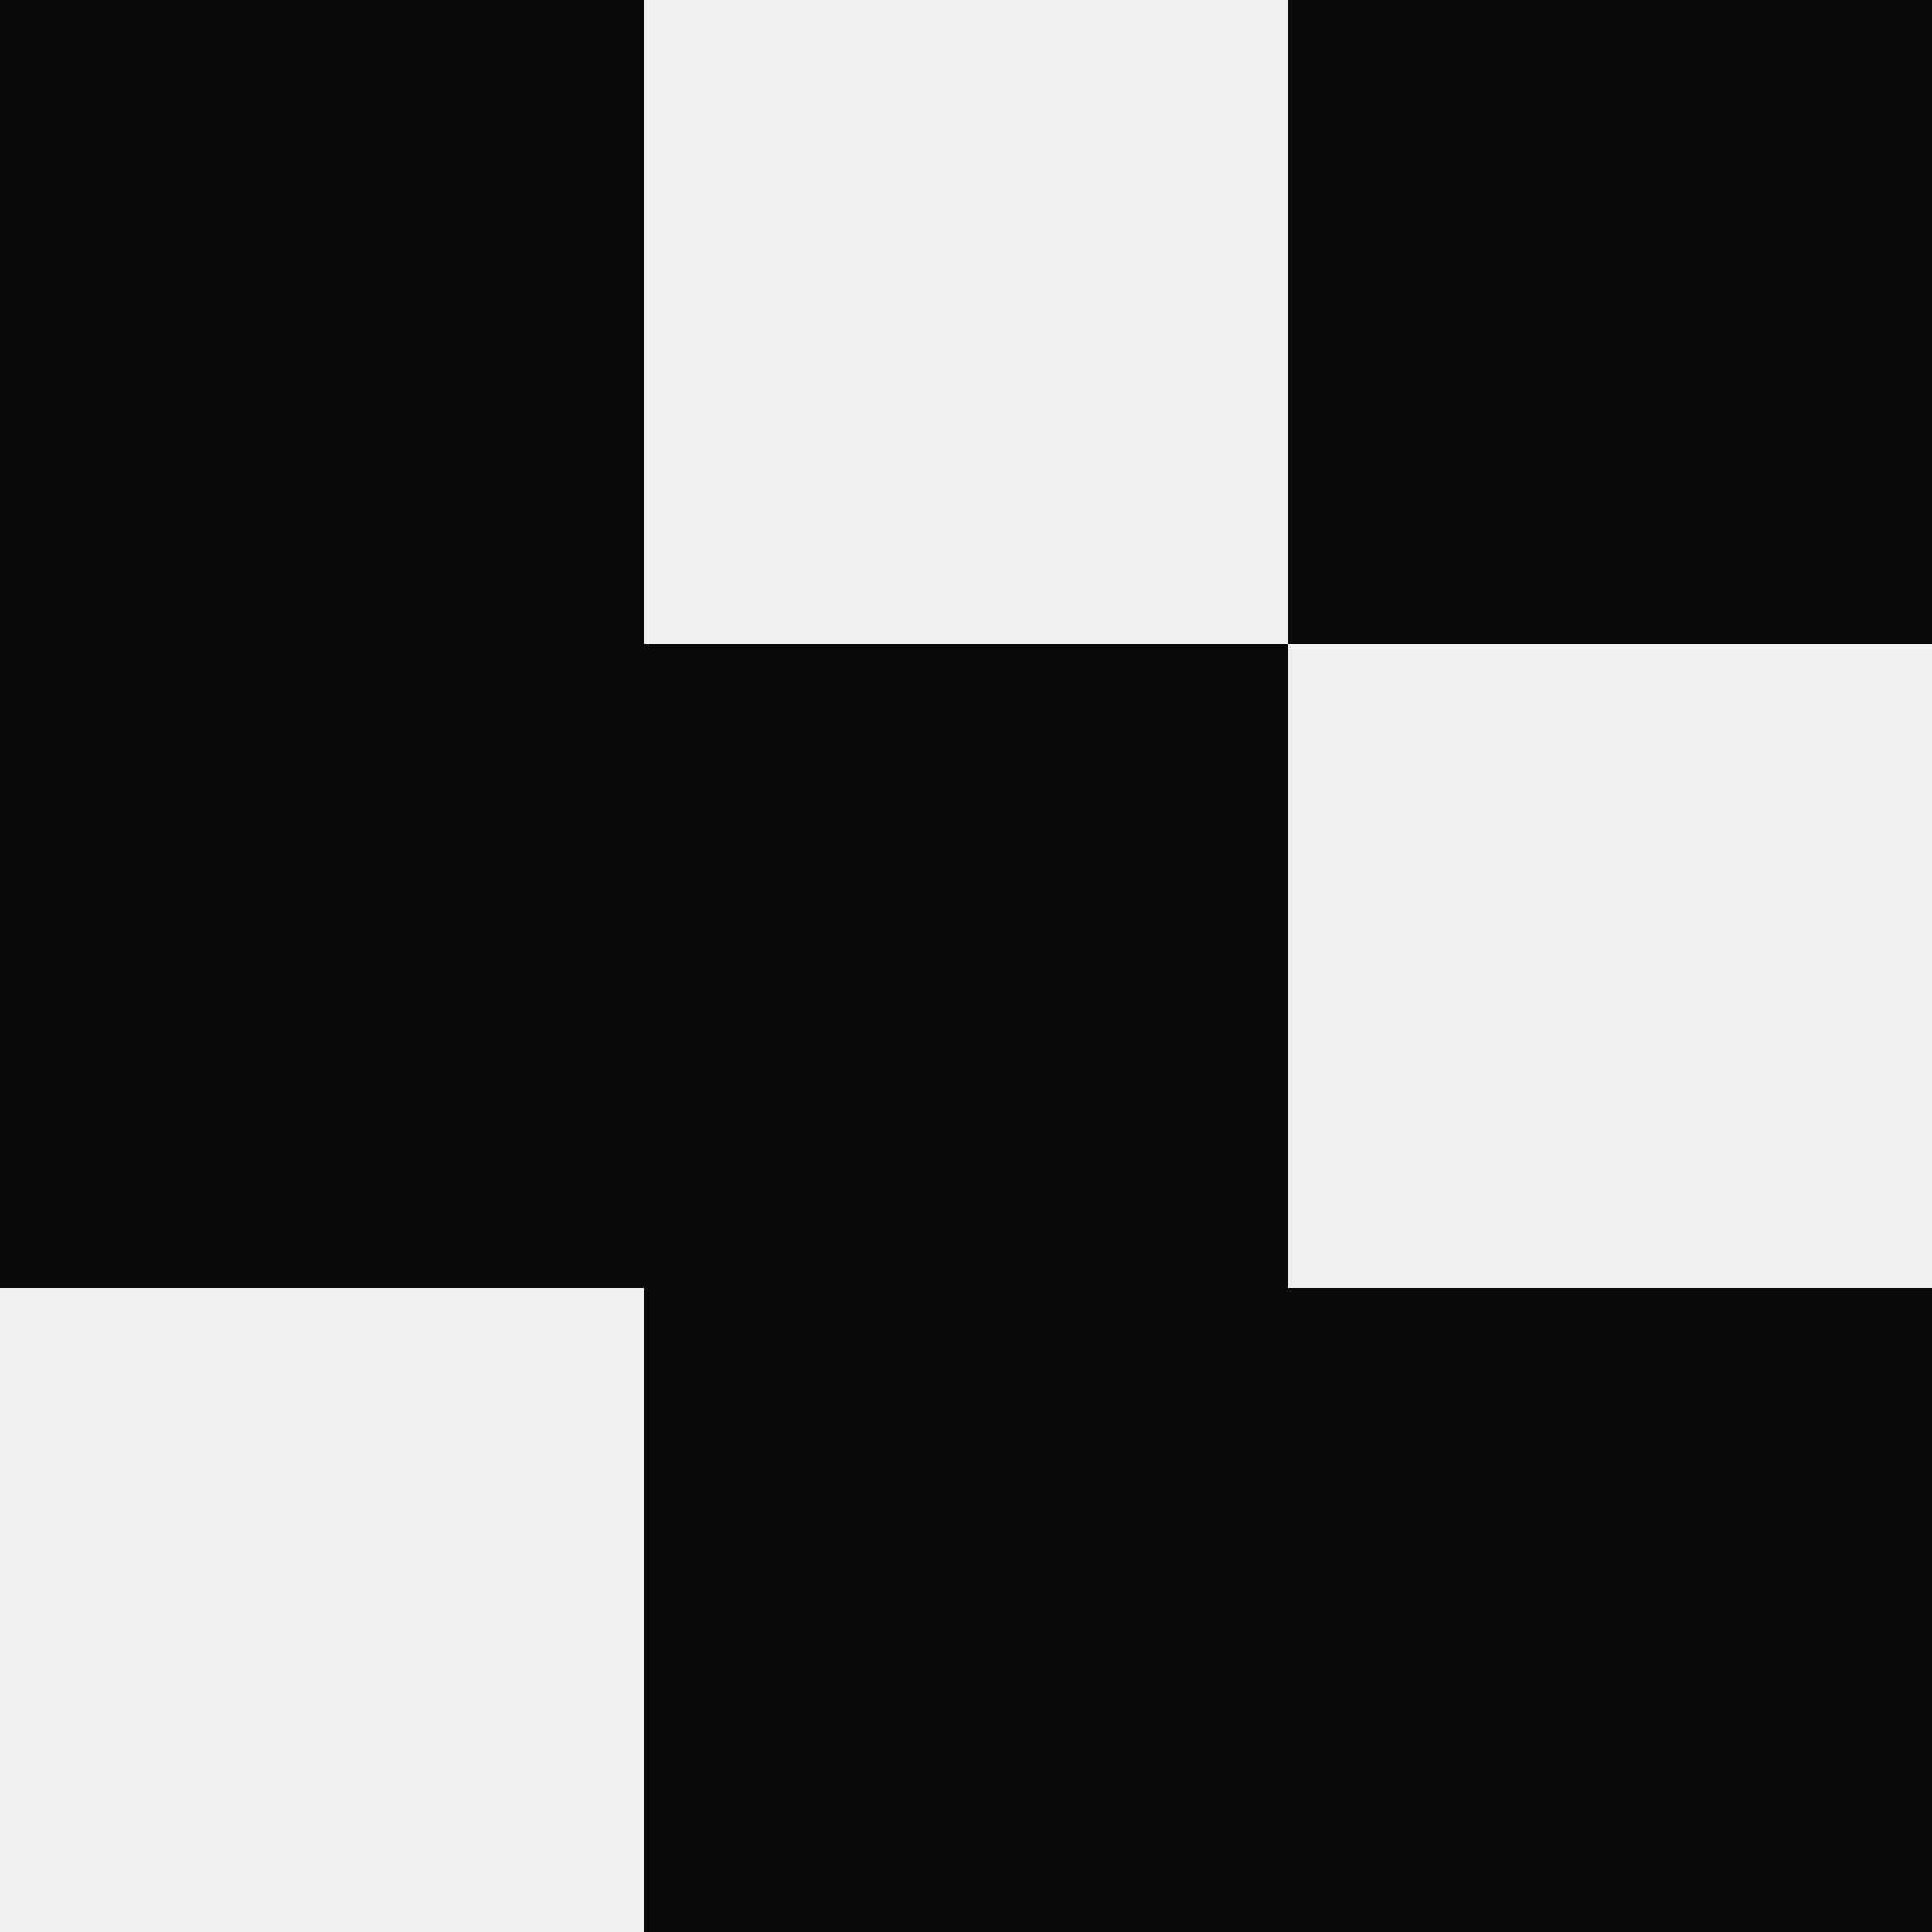
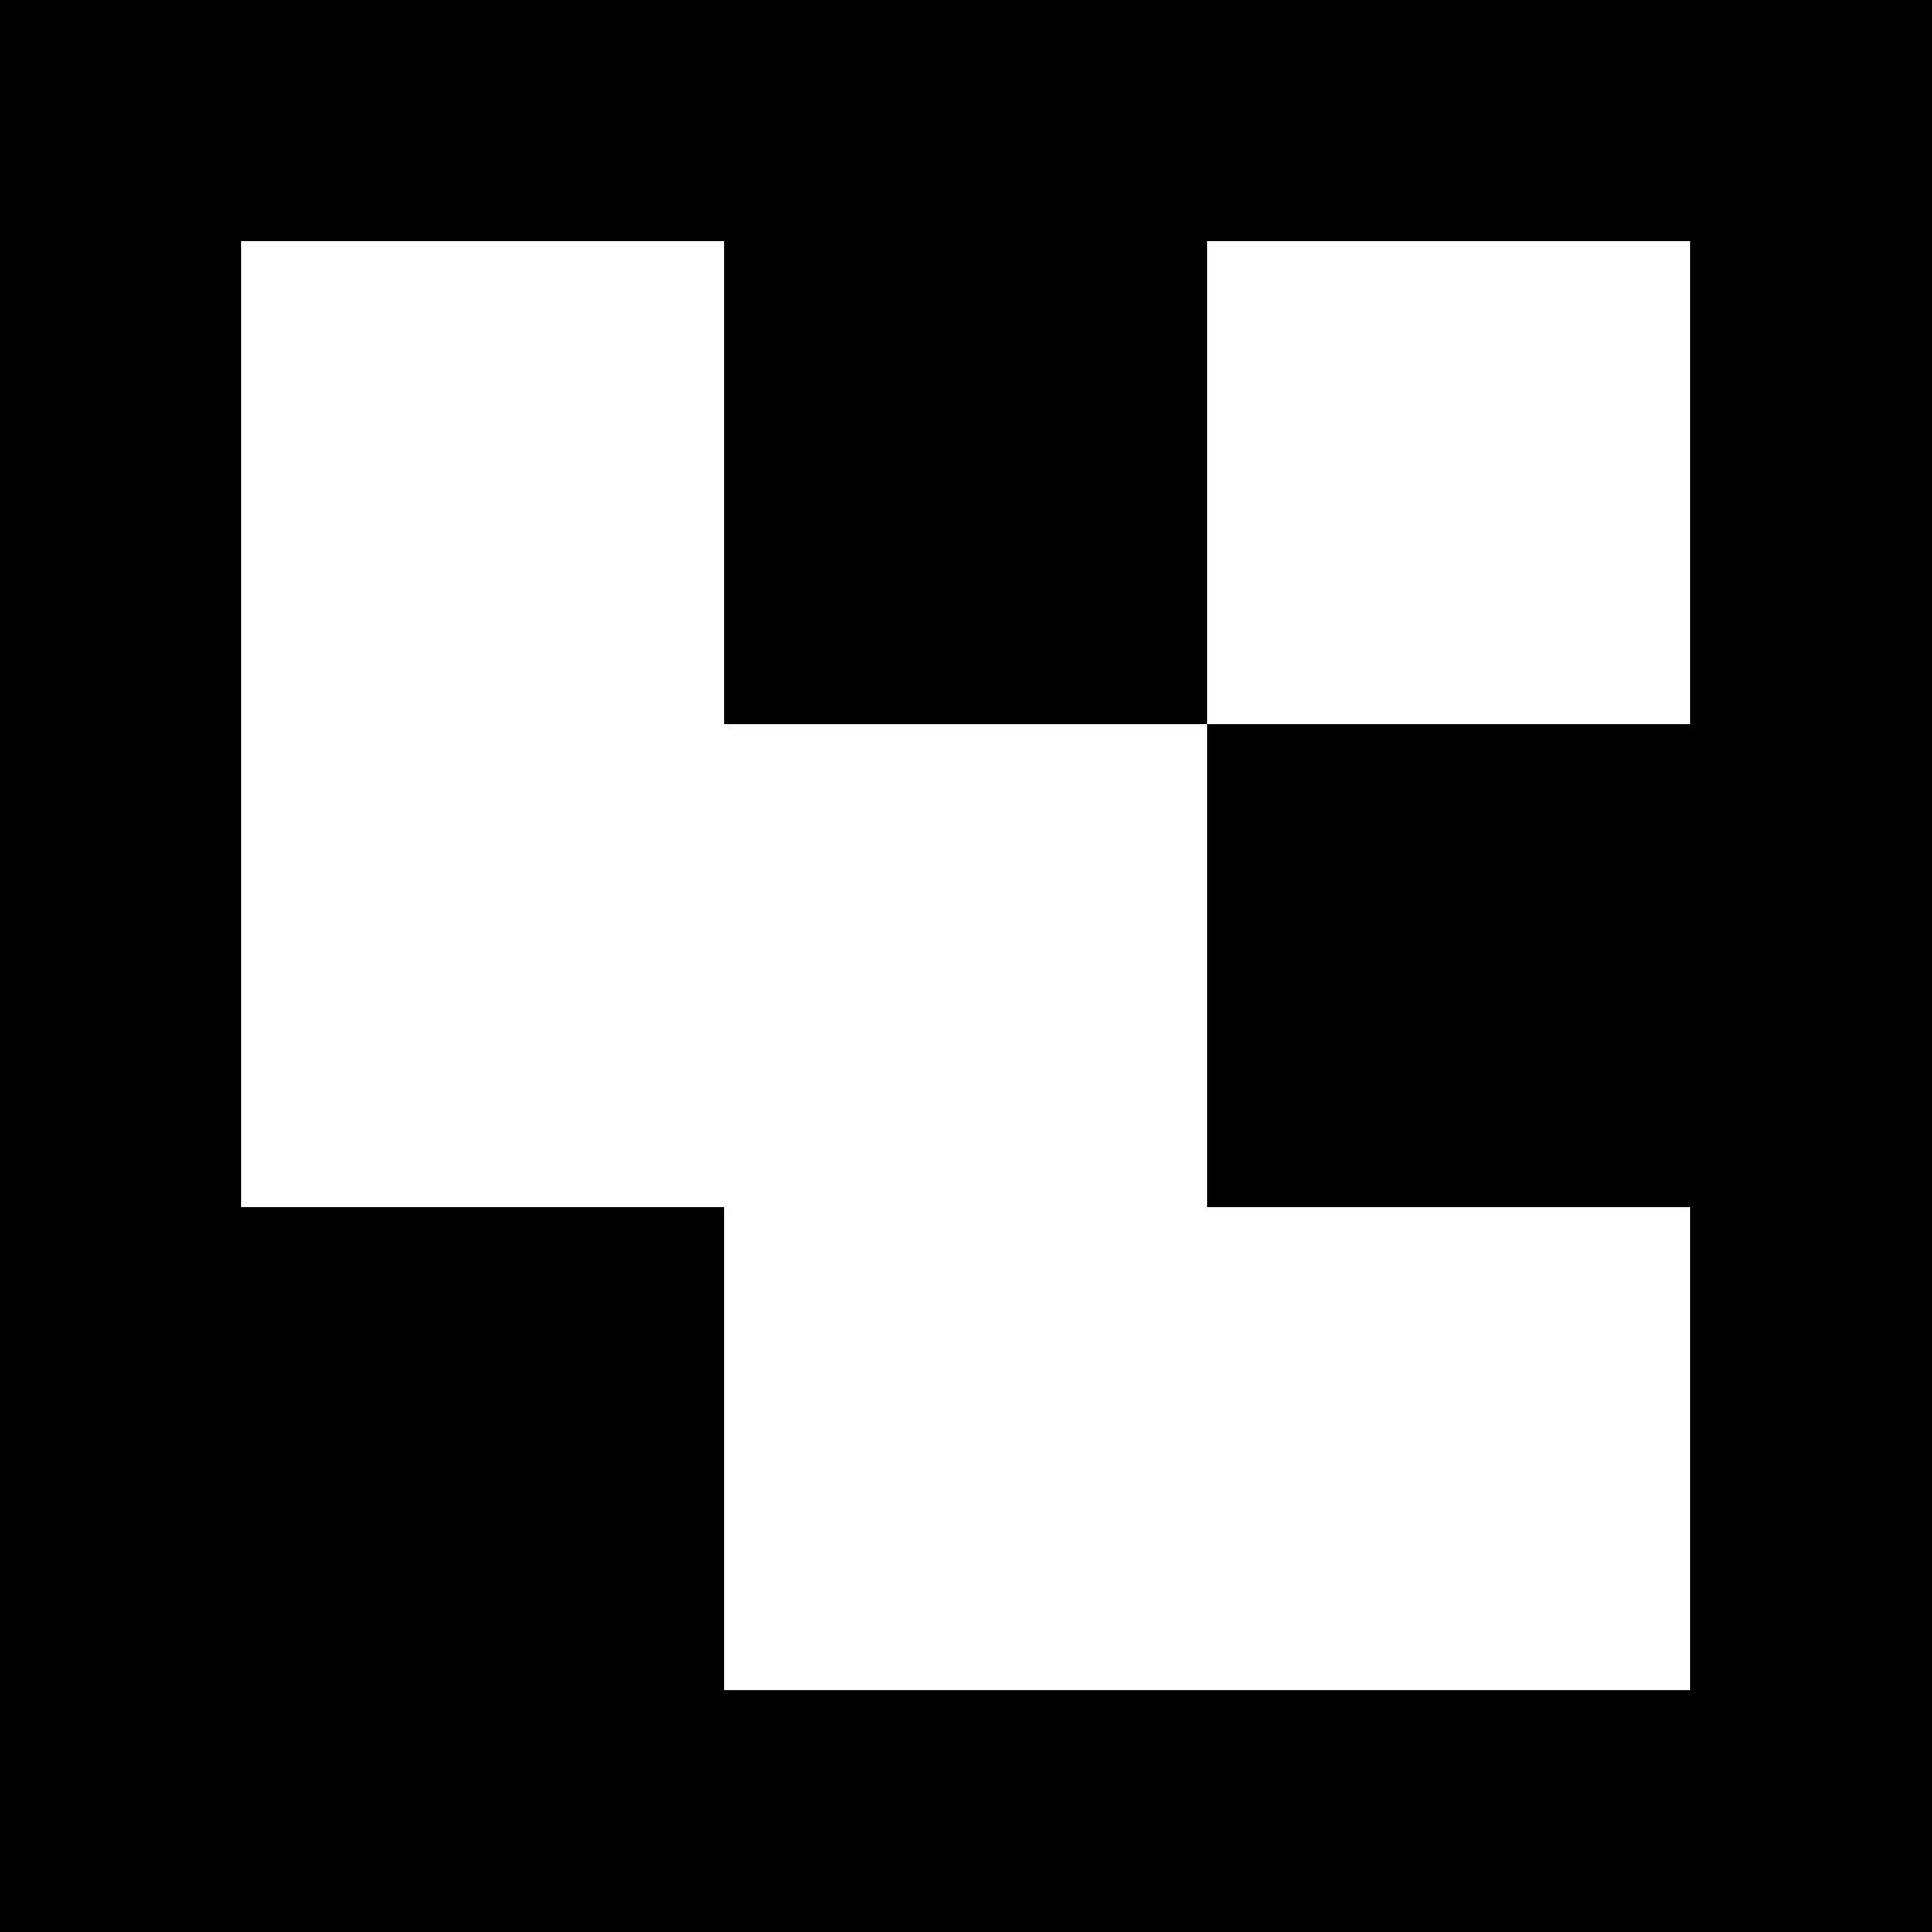
- <svg xmlns="http://www.w3.org/2000/svg" viewBox="0 0 3 3" shape-rendering="crispEdges">
-   <style>
-     path { fill: #0A0A0A; }
-     @media (prefers-color-scheme: dark) {
-       path { fill: #ffffff; }
-     }
-   </style>
-   <path d="M2,0 L3,0 L3,1 L2,1 Z" />
-   <path d="M0,0 L1,0 L1,1 L2,1 L2,2 L3,2 L3,3 L1,3 L1,2 L0,2 Z" />
+ <svg xmlns="http://www.w3.org/2000/svg" viewBox="0 0 32 32" shape-rendering="crispEdges">
+   <rect width="32" height="32" fill="#000000" />
+   <path fill="#ffffff" d="M20,4 L28,4 L28,12 L20,12 Z" />
+   <path fill="#ffffff" d="M4,4 L12,4 L12,12 L20,12 L20,20 L28,20 L28,28 L12,28 L12,20 L4,20 Z" />
</svg>
